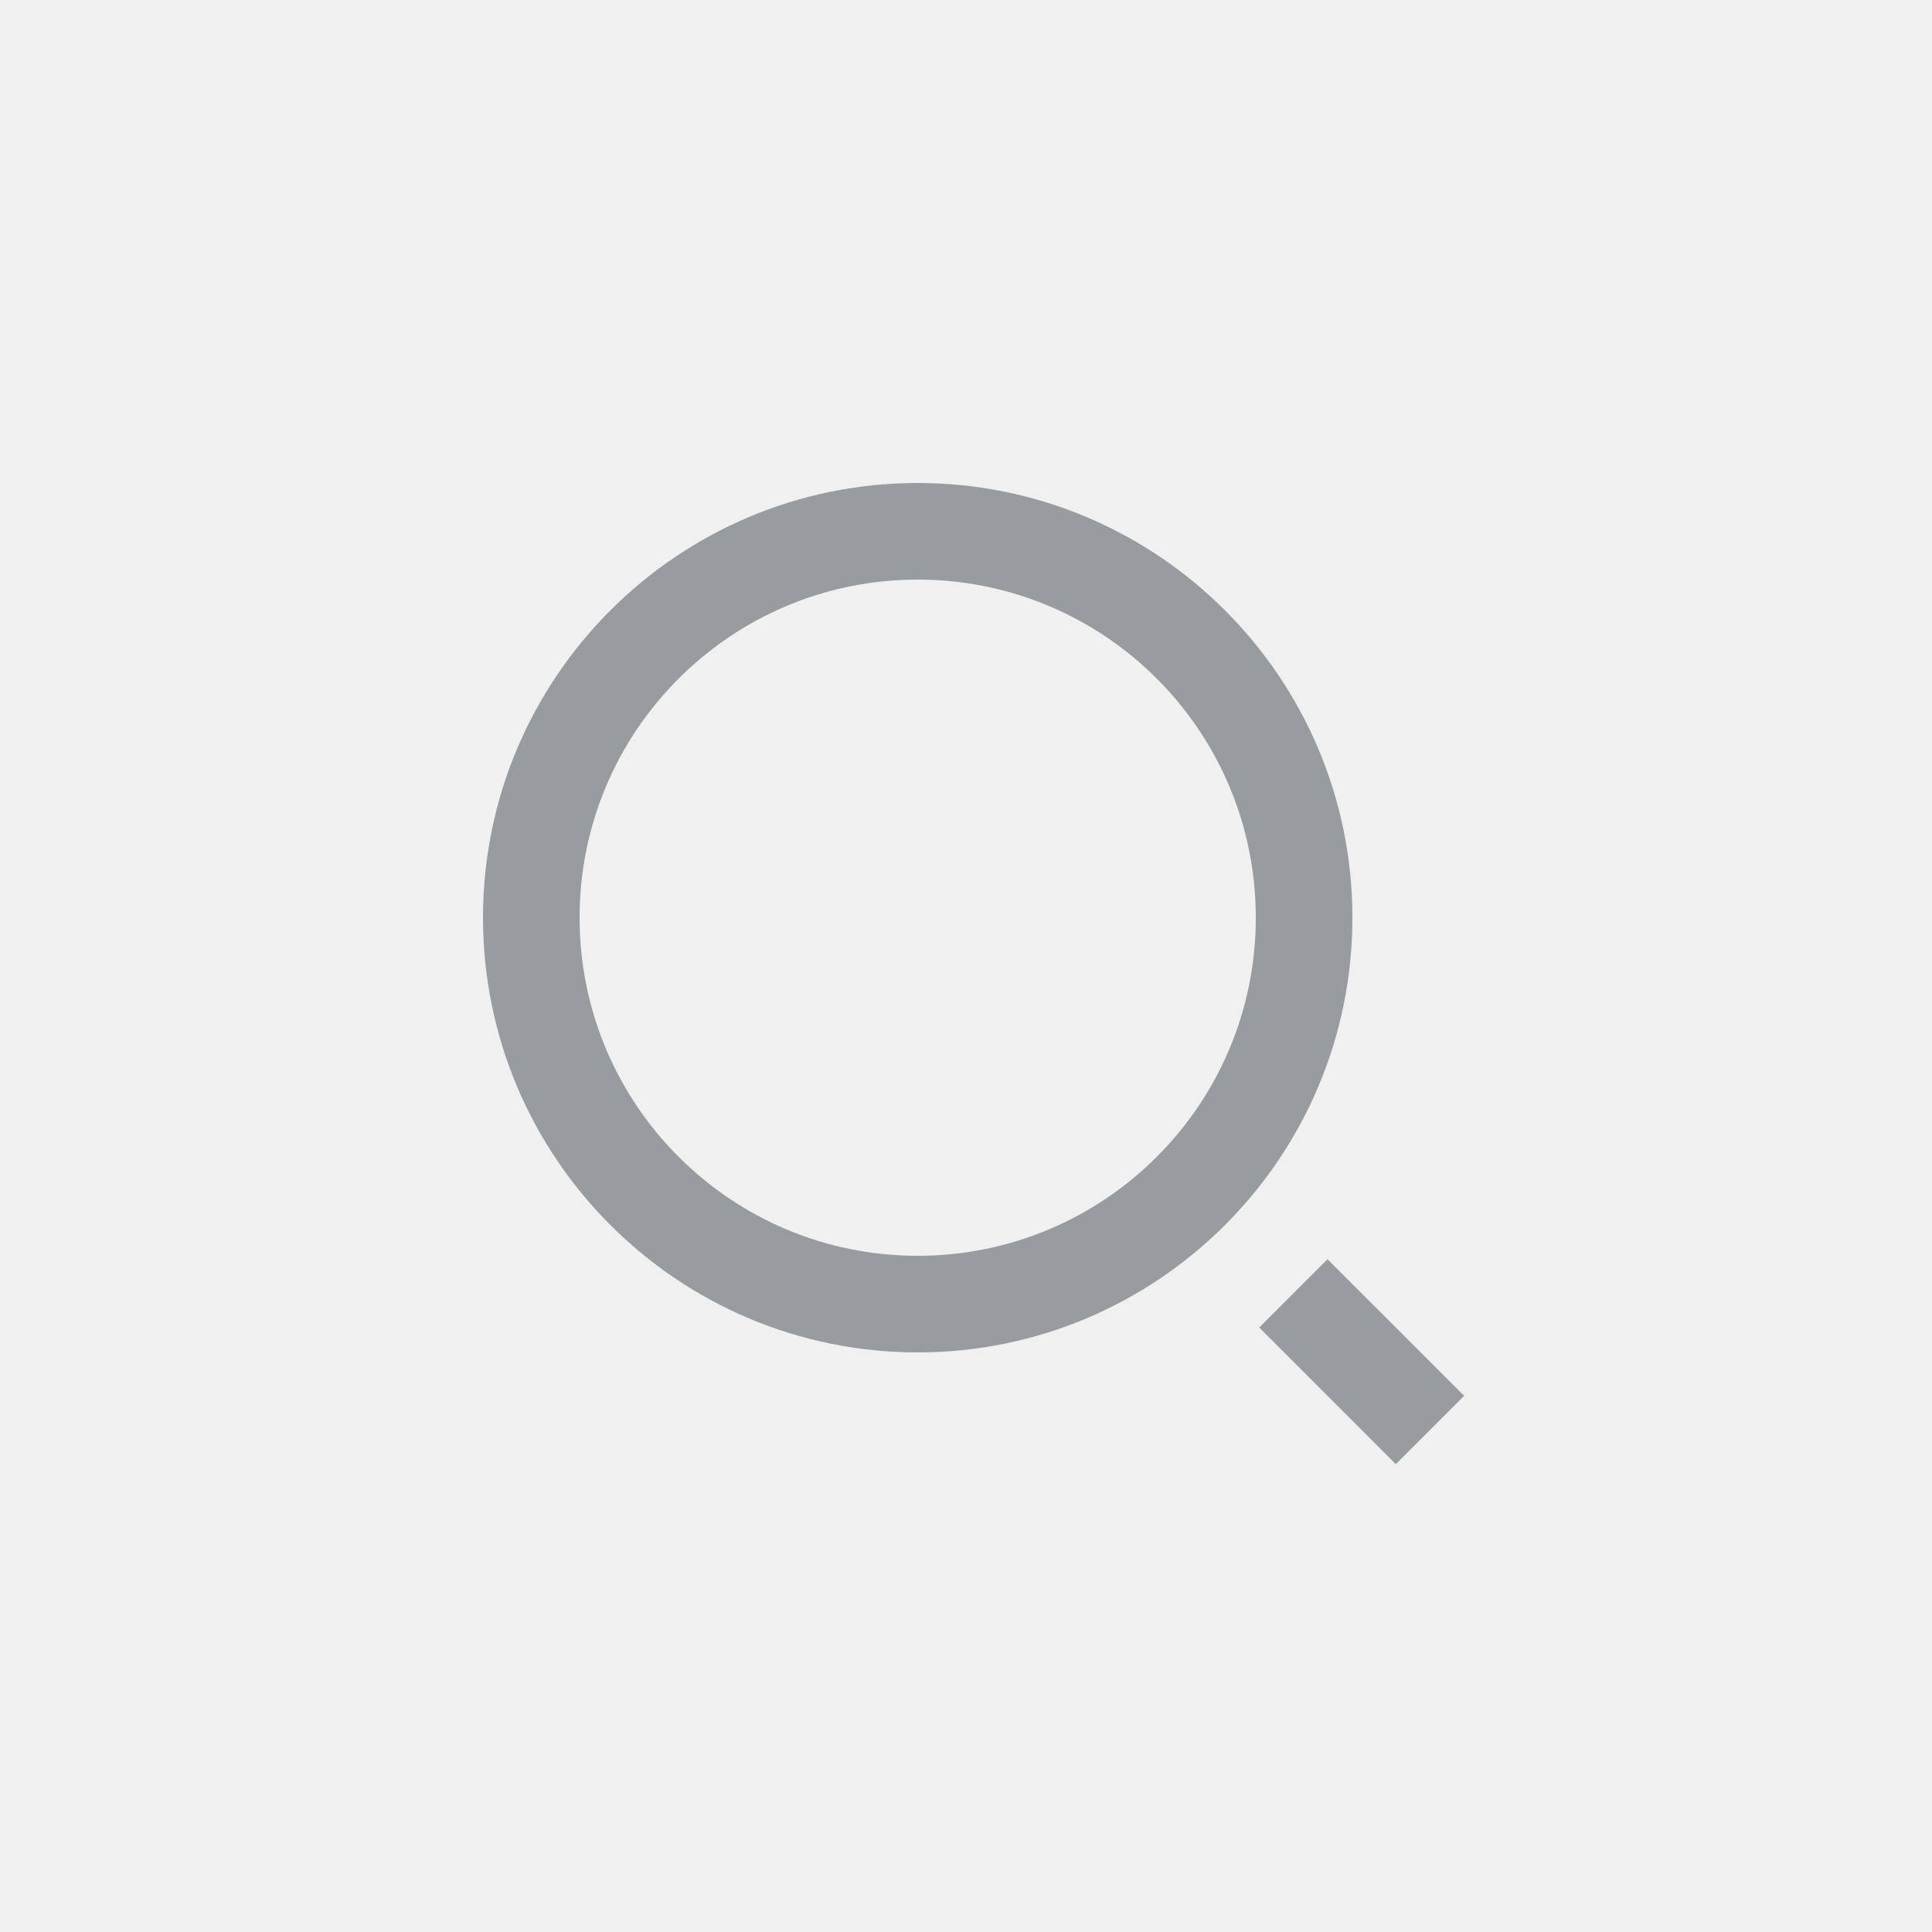
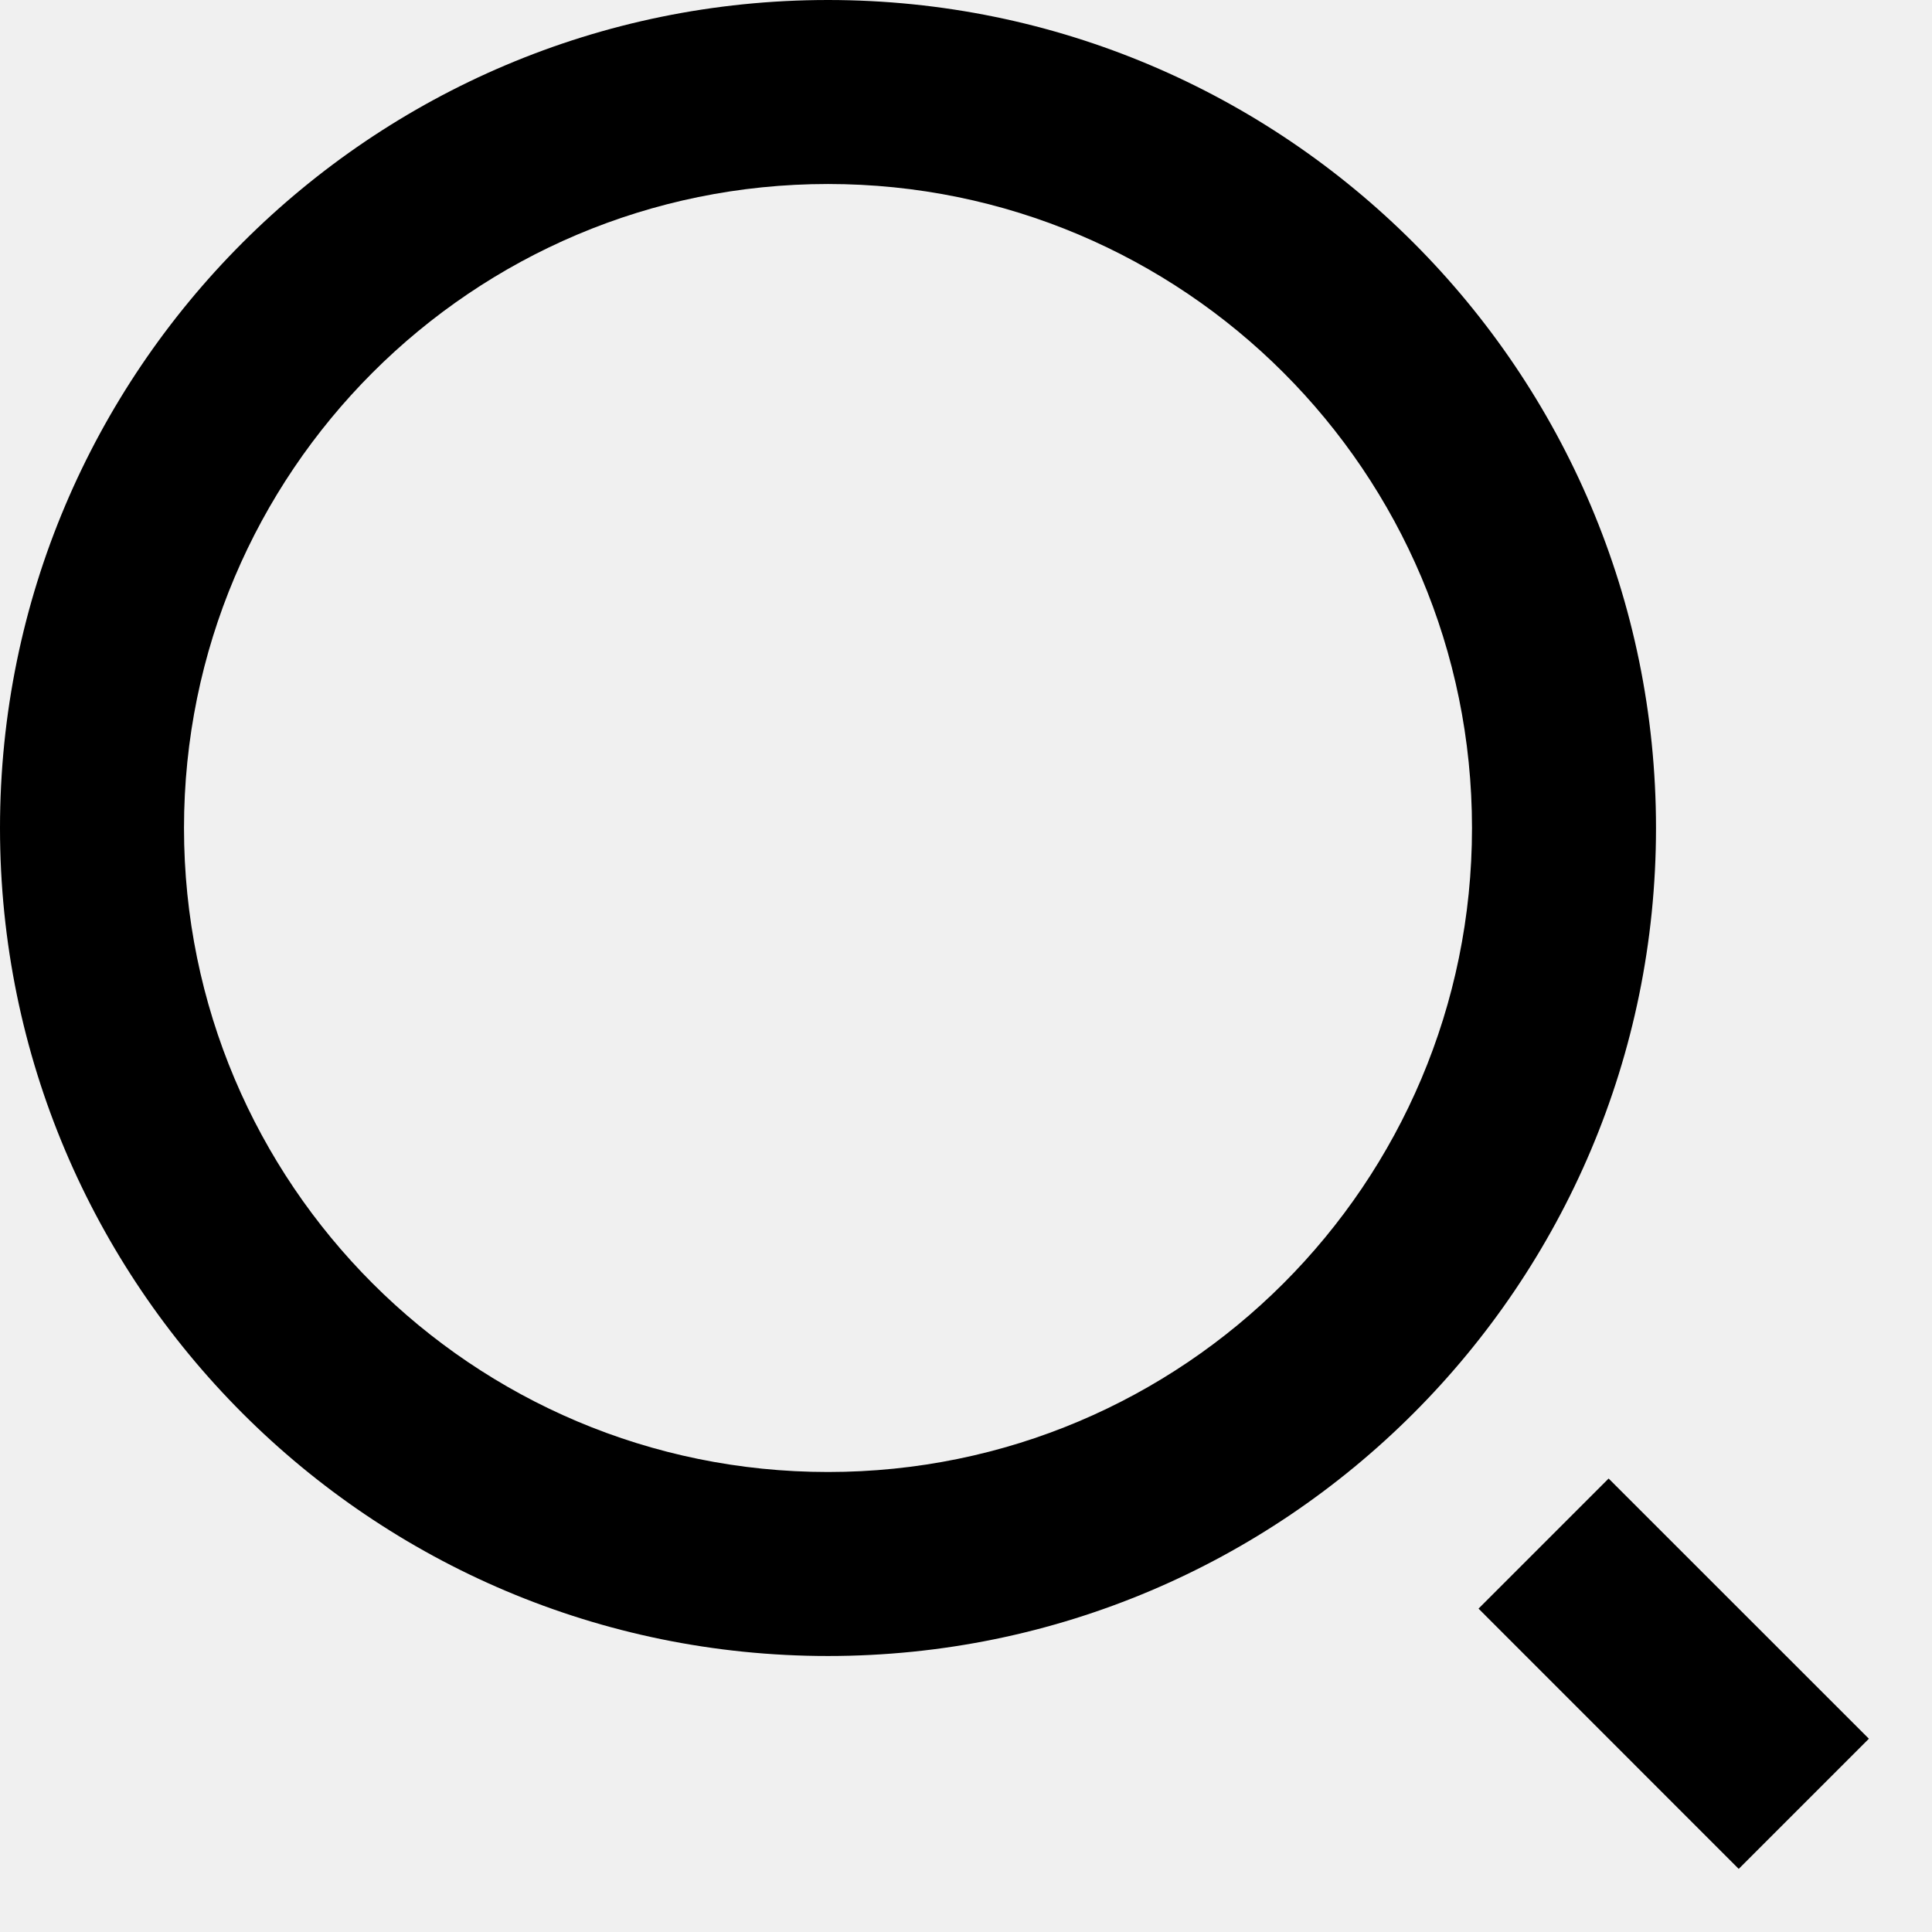
- <svg xmlns="http://www.w3.org/2000/svg" width="40" height="40" viewBox="0 0 40 40" fill="none">
-   <g clip-path="url(#clip0_2013_821)">
-     <path d="M19 10C23.968 10 28 14.032 28 19C28 23.968 23.968 28 19 28C14.032 28 10 23.968 10 19C10 14.032 14.032 10 19 10ZM19 26C22.867 26 26 22.867 26 19C26 15.133 22.867 12 19 12C15.133 12 12 15.133 12 19C12 22.867 15.133 26 19 26ZM27.485 26.071L30.314 28.899L28.899 30.314L26.071 27.485L27.485 26.071Z" fill="#999C9E" />
-   </g>
-   <defs>
-     <clipPath id="clip0_2013_821">
-       <rect width="40" height="40" rx="12" fill="white" />
-     </clipPath>
-   </defs>
+ <svg xmlns="http://www.w3.org/2000/svg" width="21" height="21" viewBox="0 0 21 21">
+   <path d="M9 0C13.968 0 18 4.032 18 9C18 13.968 13.968 18 9 18C4.032 18 0 13.968 0 9C0 4.032 4.032 0 9 0ZM9 16C12.867 16 16 12.867 16 9C16 5.133 12.867 2 9 2C5.133 2 2 5.133 2 9C2 12.867 5.133 16 9 16ZM17.485 16.071L20.314 18.899L18.899 20.314L16.071 17.485L17.485 16.071Z" />
</svg>
